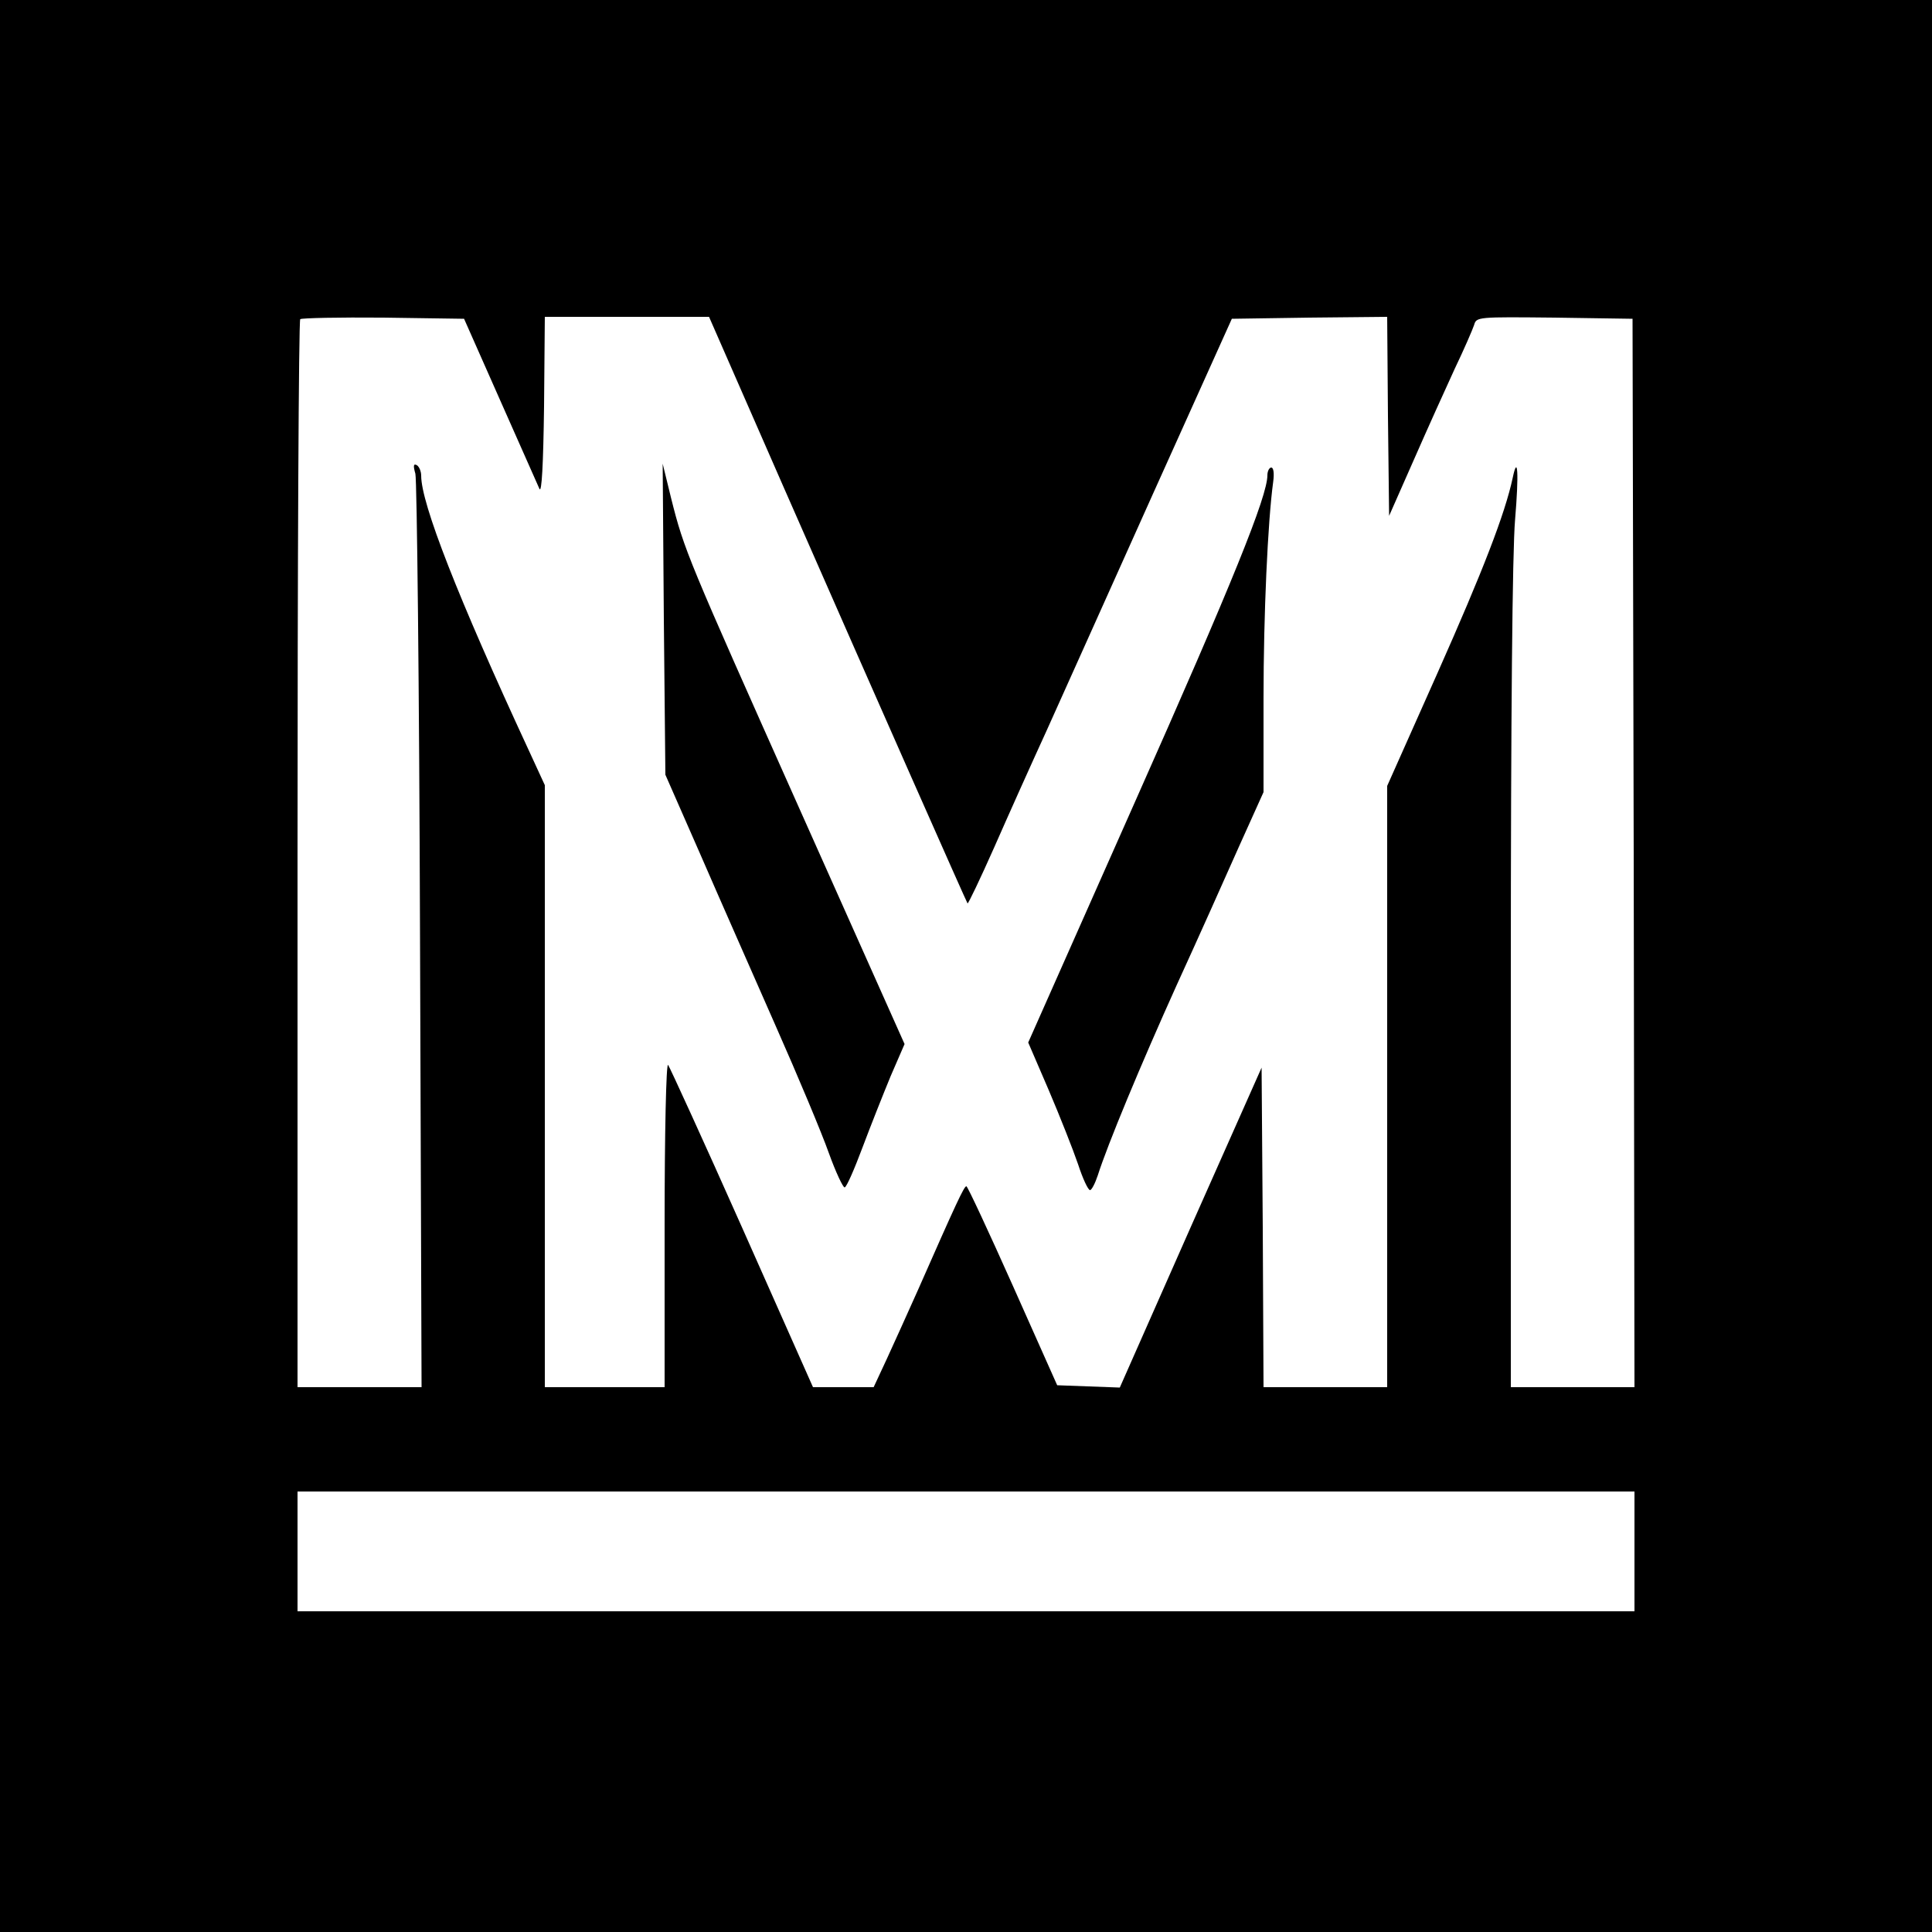
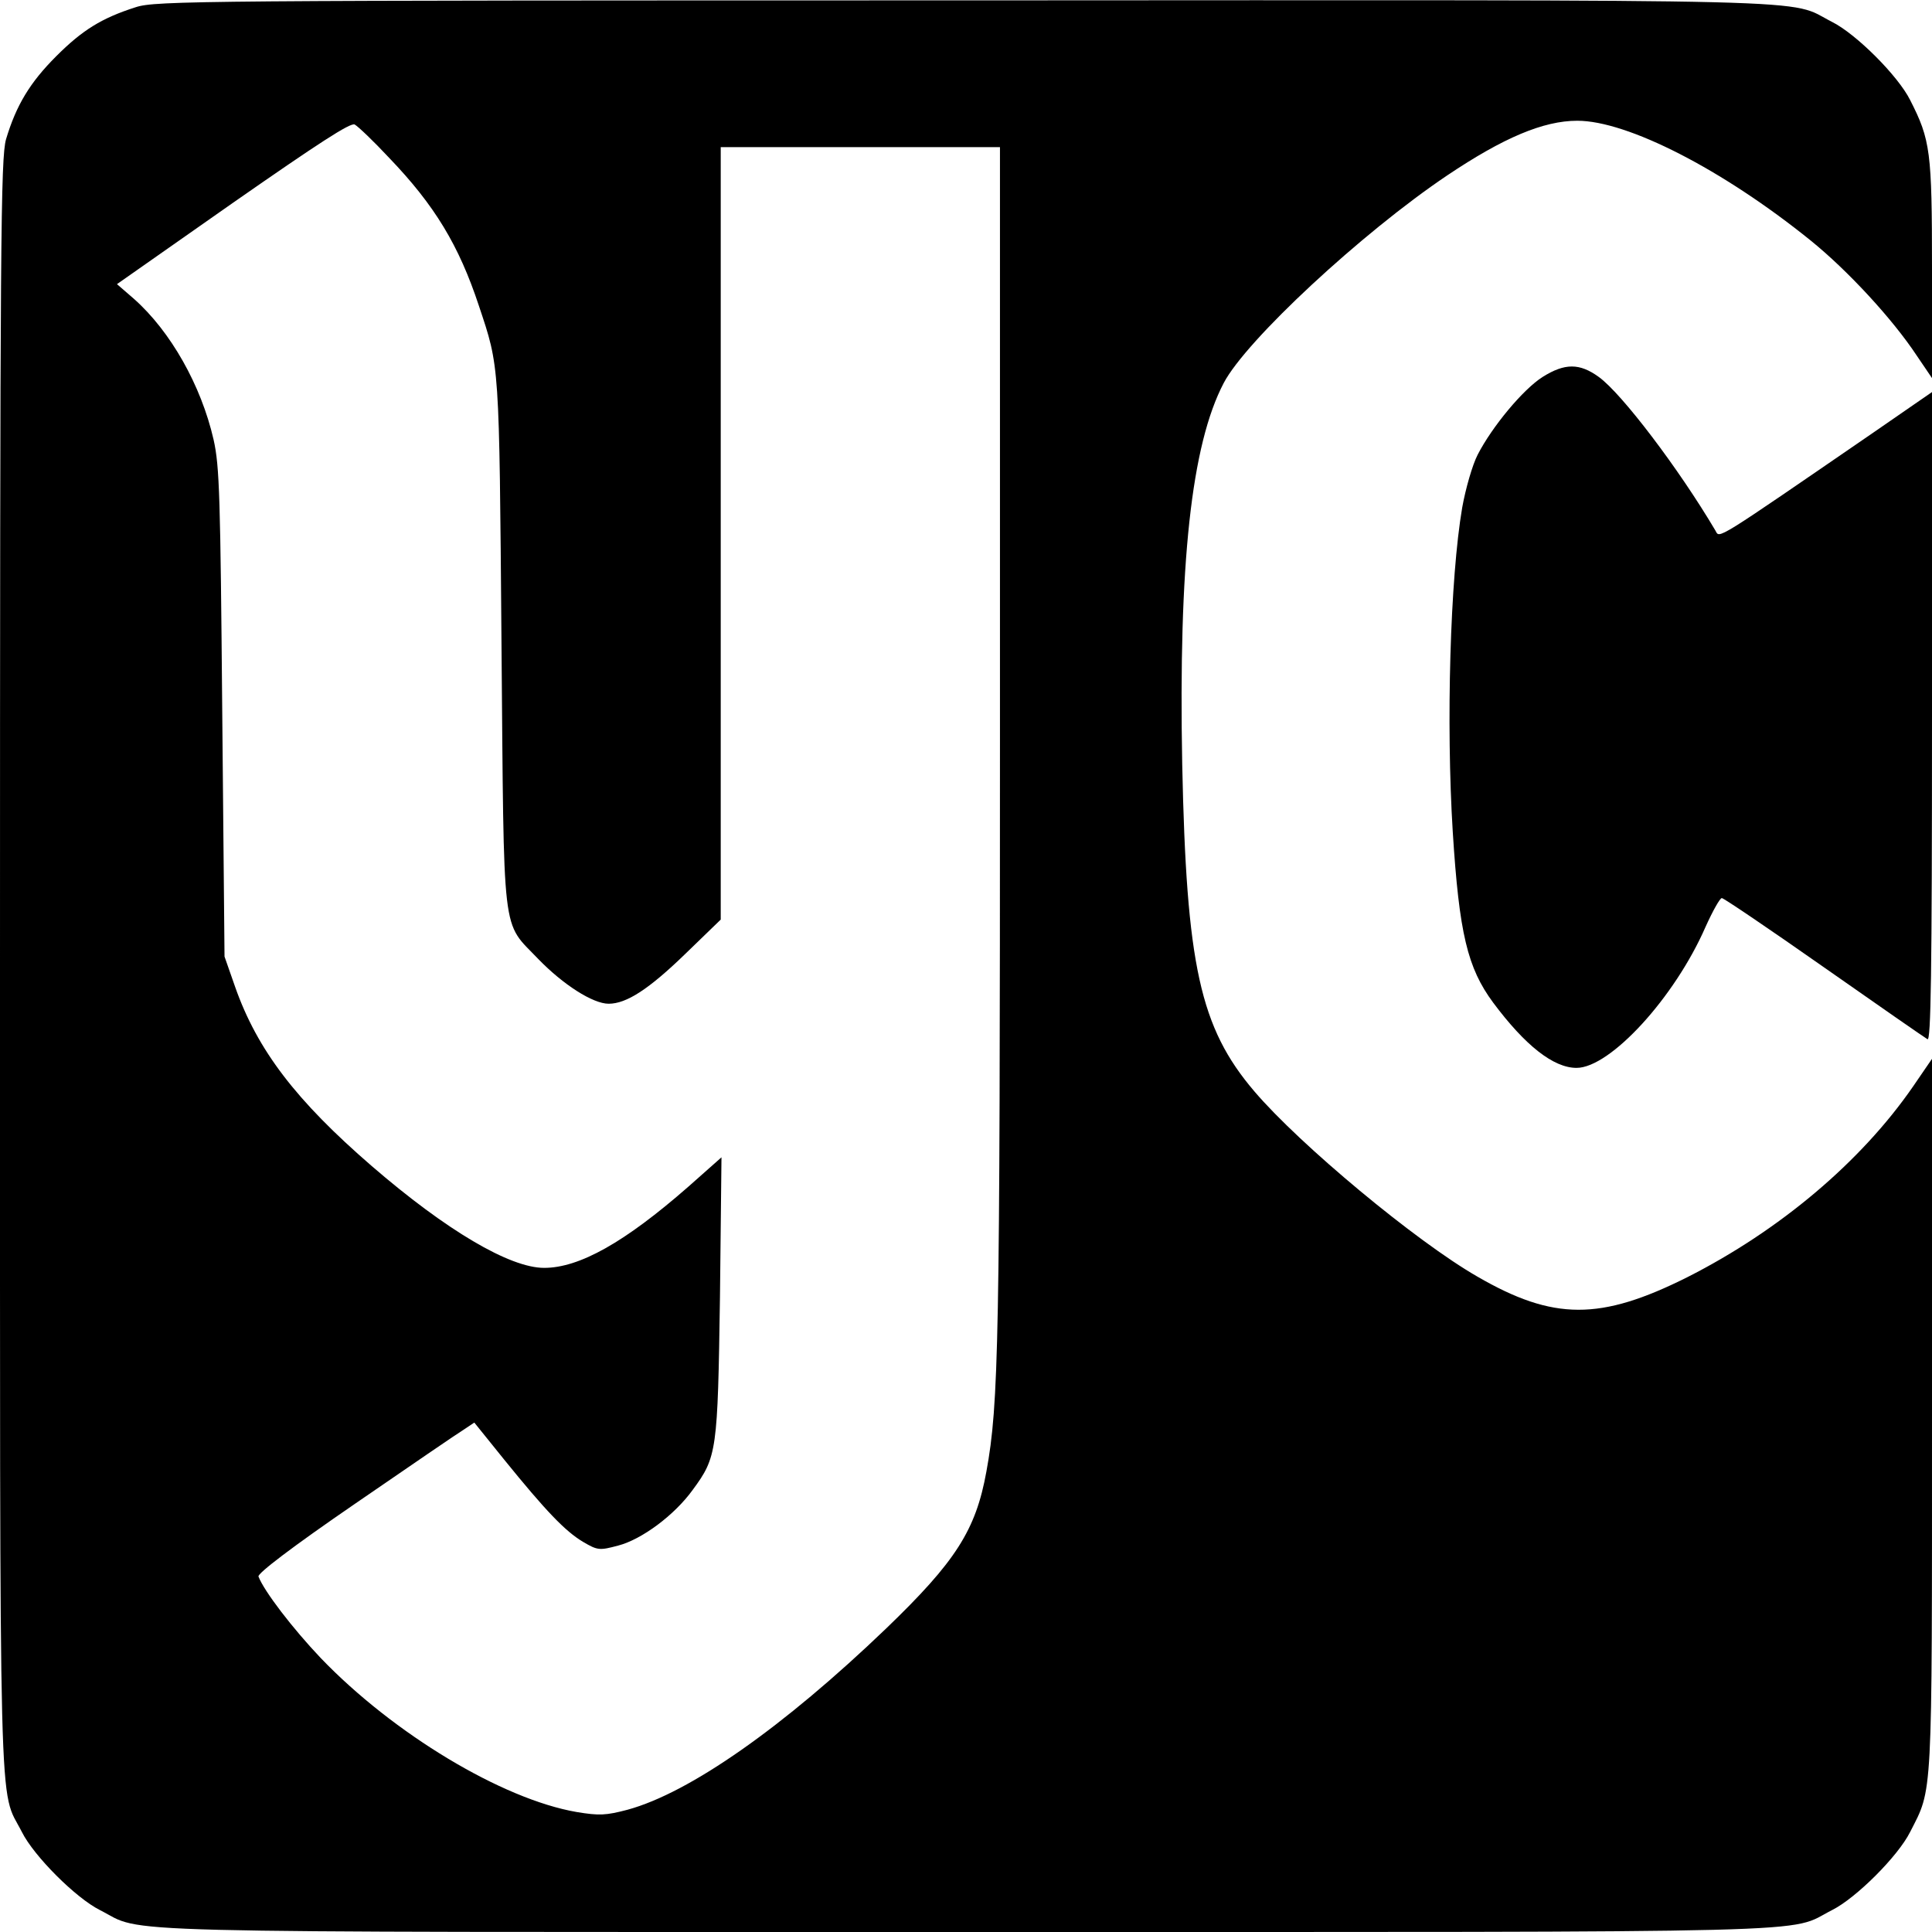
- <svg xmlns="http://www.w3.org/2000/svg" version="1.0" width="500pt" height="500pt" viewBox="0 0 500 500" preserveAspectRatio="xMidYMid meet">
-   <g transform="translate(0,500) scale(0.1,-0.1)" fill="#000000" stroke="none">
-     <path d="M0 2500 l0 -2500 2500 0 2500 0 0 2500 0 2500 -2500 0 -2500 0 0 -2500z m1294 1465 c51 -115 97 -219 102 -230 6 -13 10 63 12 213 l2 232 213 0 212 0 194 -443 c248 -565 472 -1071 475 -1075 2 -1 33 64 69 145 36 82 97 218 136 303 38 85 162 360 274 610 l205 455 201 3 201 2 2 -257 3 -258 64 145 c35 80 83 186 106 236 24 50 46 101 50 113 6 21 9 21 208 19 l202 -3 3 -1382 2 -1383 -160 0 -160 0 0 1059 c0 675 4 1106 11 1186 10 120 7 171 -6 109 -20 -94 -78 -243 -194 -504 l-131 -294 0 -778 0 -778 -160 0 -160 0 -2 414 -3 413 -184 -414 -183 -414 -81 3 -81 3 -115 258 c-63 141 -117 257 -120 257 -6 0 -26 -43 -126 -270 -26 -58 -62 -138 -80 -177 l-34 -73 -78 0 -79 0 -183 412 c-101 227 -188 417 -192 422 -5 6 -9 -178 -9 -412 l0 -422 -155 0 -155 0 0 779 0 779 -41 89 c-185 399 -279 640 -279 712 0 11 -5 23 -11 27 -9 5 -10 -1 -4 -22 4 -16 10 -554 12 -1196 l4 -1168 -160 0 -161 0 0 1378 c0 758 3 1382 7 1386 4 3 101 5 215 4 l209 -3 93 -210z m2936 -2980 l0 -155 -1730 0 -1730 0 0 155 0 155 1730 0 1730 0 0 -155z" />
-     <path d="M1718 3397 l4 -402 90 -205 c49 -113 137 -312 195 -444 58 -131 120 -279 138 -330 18 -50 37 -90 41 -89 5 1 25 47 46 103 21 56 54 139 73 185 l36 83 -272 609 c-291 652 -298 668 -332 803 l-22 90 3 -403z" />
-     <path d="M3280 3770 c0 -54 -90 -277 -343 -846 l-276 -622 53 -123 c29 -68 63 -154 76 -192 12 -37 26 -67 31 -67 4 0 13 17 20 38 25 79 111 286 204 492 54 118 126 279 161 358 l64 142 0 243 c0 217 11 458 25 560 3 22 1 37 -5 37 -5 0 -10 -9 -10 -20z" />
+ <svg xmlns="http://www.w3.org/2000/svg" version="1.0" width="512pt" height="512pt" viewBox="0 0 512 512" preserveAspectRatio="xMidYMid meet">
+   <g transform="translate(0,512) scale(0.1,-0.1)" fill="#000000" stroke="none">
+     <path d="M360 5101 c-91 -29 -142 -61 -211 -130 -70 -70 -106 -130 -133 -220 -14 -50 -16 -255 -16 -2191 0 -2343 -4 -2173 58 -2295 32 -64 143 -175 207 -207 122 -62 -48 -58 2295 -58 2343 0 2173 -4 2295 58 64 32 175 143 207 207 60 118 58 72 58 1104 l0 945 -50 -73 c-138 -200 -354 -382 -599 -506 -230 -115 -354 -115 -556 2 -162 93 -470 349 -591 491 -144 169 -180 334 -191 867 -10 531 24 846 110 1010 59 113 366 398 592 550 149 100 255 145 345 145 133 0 385 -129 618 -317 99 -80 218 -209 282 -306 l40 -59 0 289 c0 312 -4 342 -58 448 -32 64 -143 175 -207 207 -122 62 49 58 -2299 57 -2024 0 -2144 -1 -2196 -18z m671 -399 c121 -126 185 -232 238 -392 55 -165 54 -146 60 -895 7 -797 -1 -733 98 -837 65 -67 144 -118 186 -118 47 0 106 38 203 132 l94 91 0 1023 0 1024 370 0 370 0 0 -1584 c0 -1584 -3 -1746 -36 -1926 -28 -155 -81 -238 -266 -416 -272 -261 -520 -435 -685 -480 -57 -15 -75 -16 -135 -6 -197 34 -485 207 -678 408 -75 79 -150 177 -165 216 -3 8 87 77 256 193 144 99 274 188 289 197 l27 18 79 -98 c111 -137 162 -190 209 -218 39 -23 44 -23 93 -10 62 16 149 80 198 148 64 87 66 102 72 512 l4 369 -88 -78 c-169 -148 -289 -215 -382 -215 -91 0 -259 99 -457 270 -200 173 -303 307 -362 475 l-28 80 -6 645 c-5 573 -7 654 -23 725 -33 144 -114 287 -211 373 l-45 39 308 216 c224 156 311 213 322 207 9 -5 50 -44 91 -88z" />
+     <path d="M4088 4121 c-52 -33 -134 -132 -172 -206 -14 -27 -32 -90 -41 -140 -32 -187 -43 -572 -25 -860 17 -269 39 -360 107 -452 85 -114 160 -173 221 -173 89 0 260 186 342 374 19 42 38 76 43 76 5 0 126 -82 270 -183 144 -101 268 -187 275 -191 9 -6 12 168 12 854 l0 861 -152 -105 c-431 -296 -410 -283 -422 -262 -97 164 -248 363 -309 407 -51 37 -90 37 -149 0z" />
  </g>
</svg>
